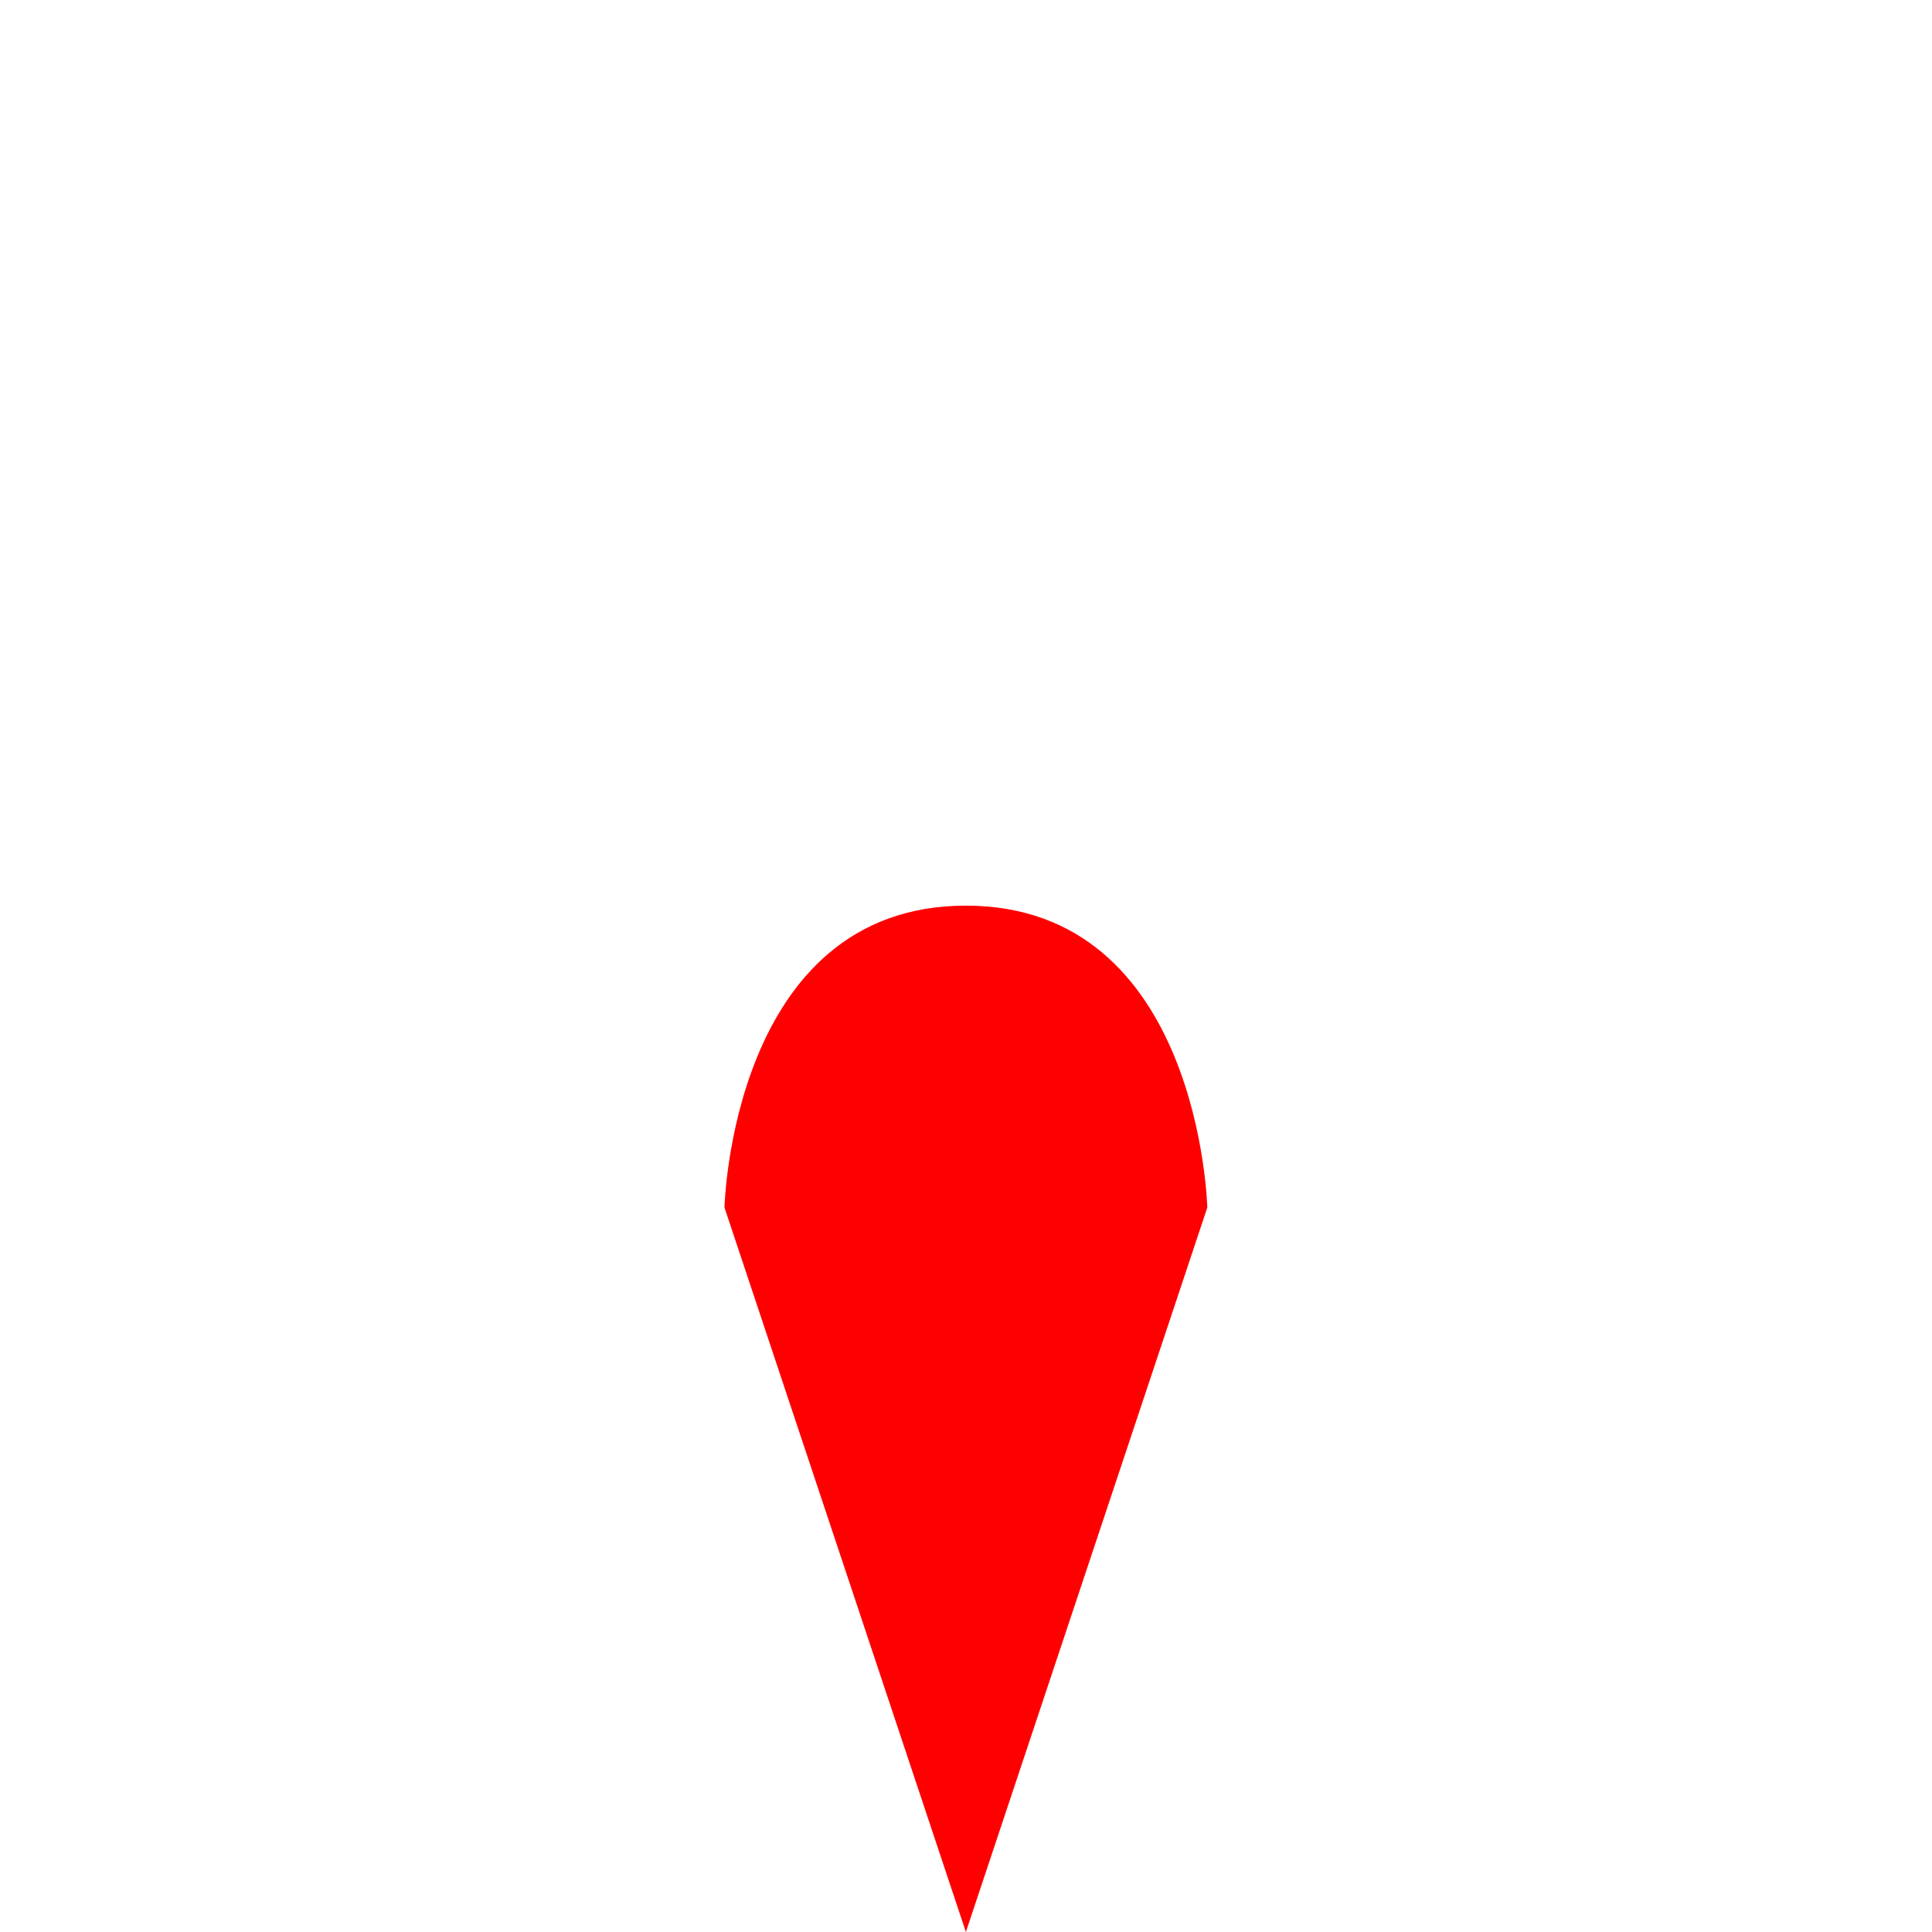
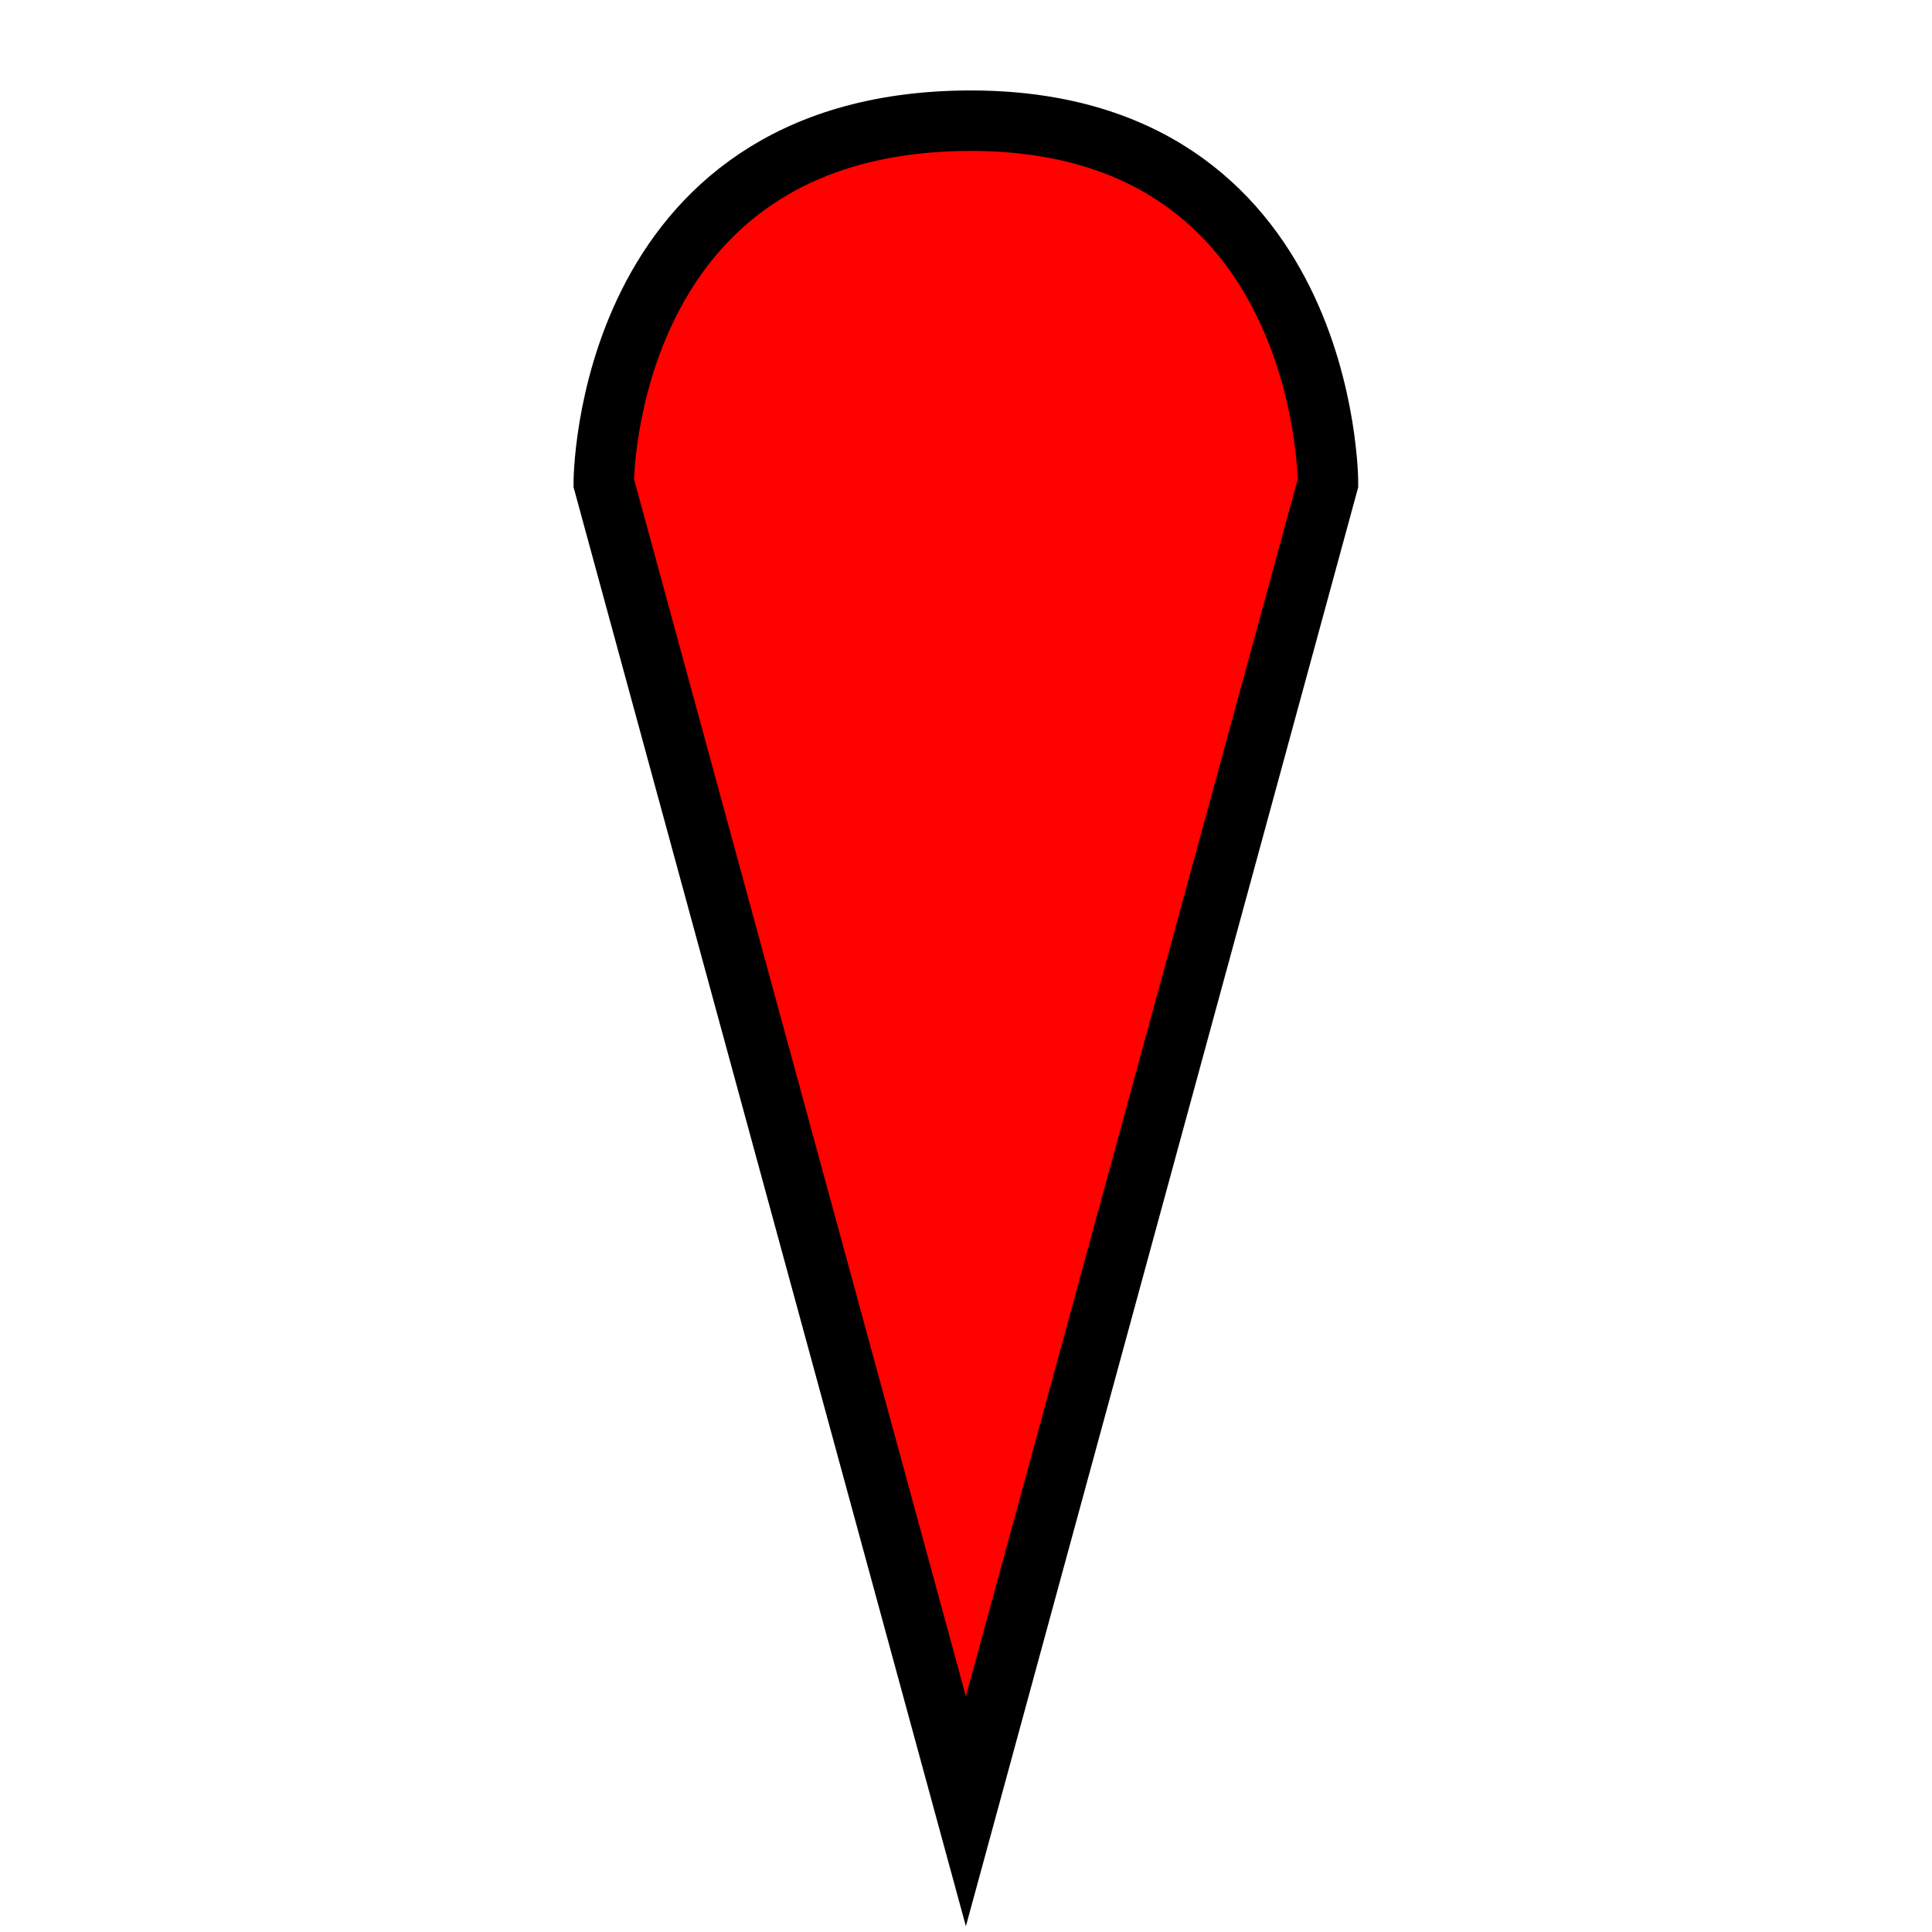
<svg xmlns="http://www.w3.org/2000/svg" width="32" height="32" viewBox="0 0 8.467 8.467" version="1.1" id="svg1" xml:space="preserve">
  <defs id="defs1" />
  <g id="layer1">
-     <path style="fill:#ff0000;fill-opacity:1;stroke:none;stroke-width:0.265;stroke-opacity:1" d="m 4.233,8.467 1.058,-3.175 c 0,0 -0.031,-1.323 -1.058,-1.323 C 3.206,3.969 3.175,5.292 3.175,5.292 Z" id="path3" />
+     <path style="fill:#ff0200;fill-opacity:1;stroke:#000000;stroke-width:0.265;stroke-linecap:butt;stroke-linejoin:miter;stroke-dasharray:none;stroke-opacity:1" d="m 4.233,7.938 1.587,-5.821 c 0,0 0.002,-1.602 -1.587,-1.588 -1.589,0.015 -1.587,1.588 -1.587,1.588 z" id="path3" />
  </g>
</svg>
